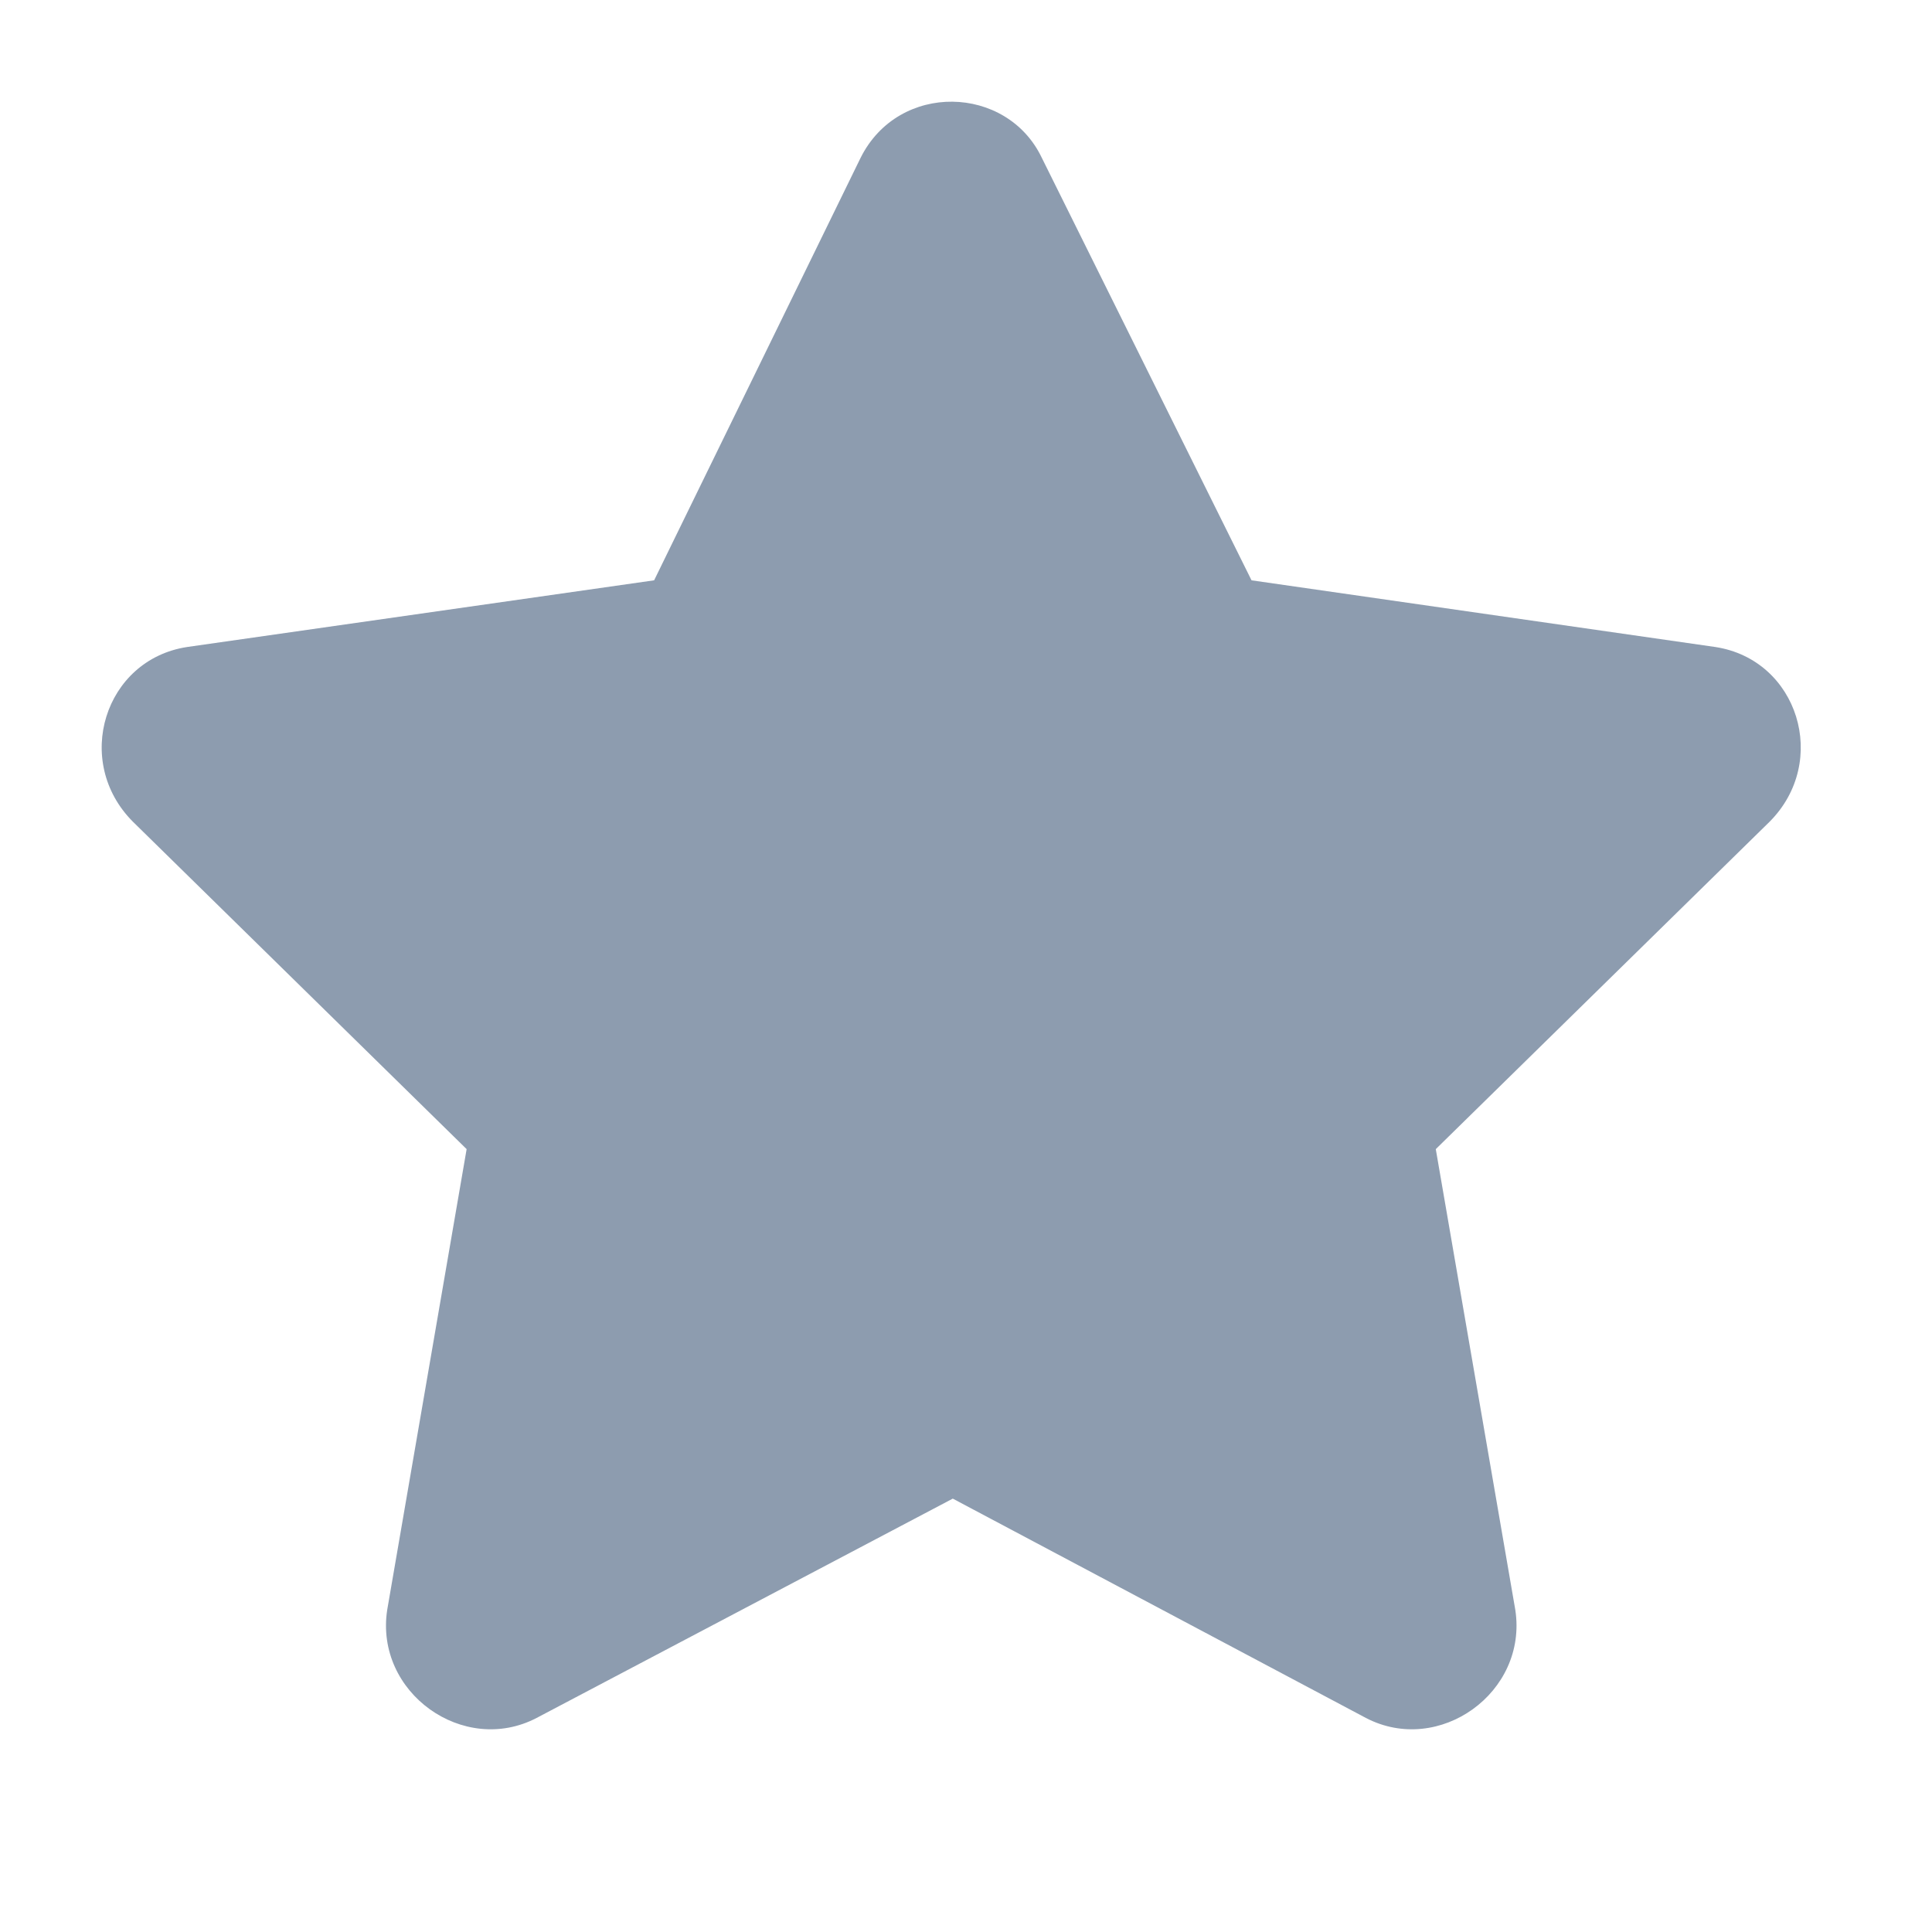
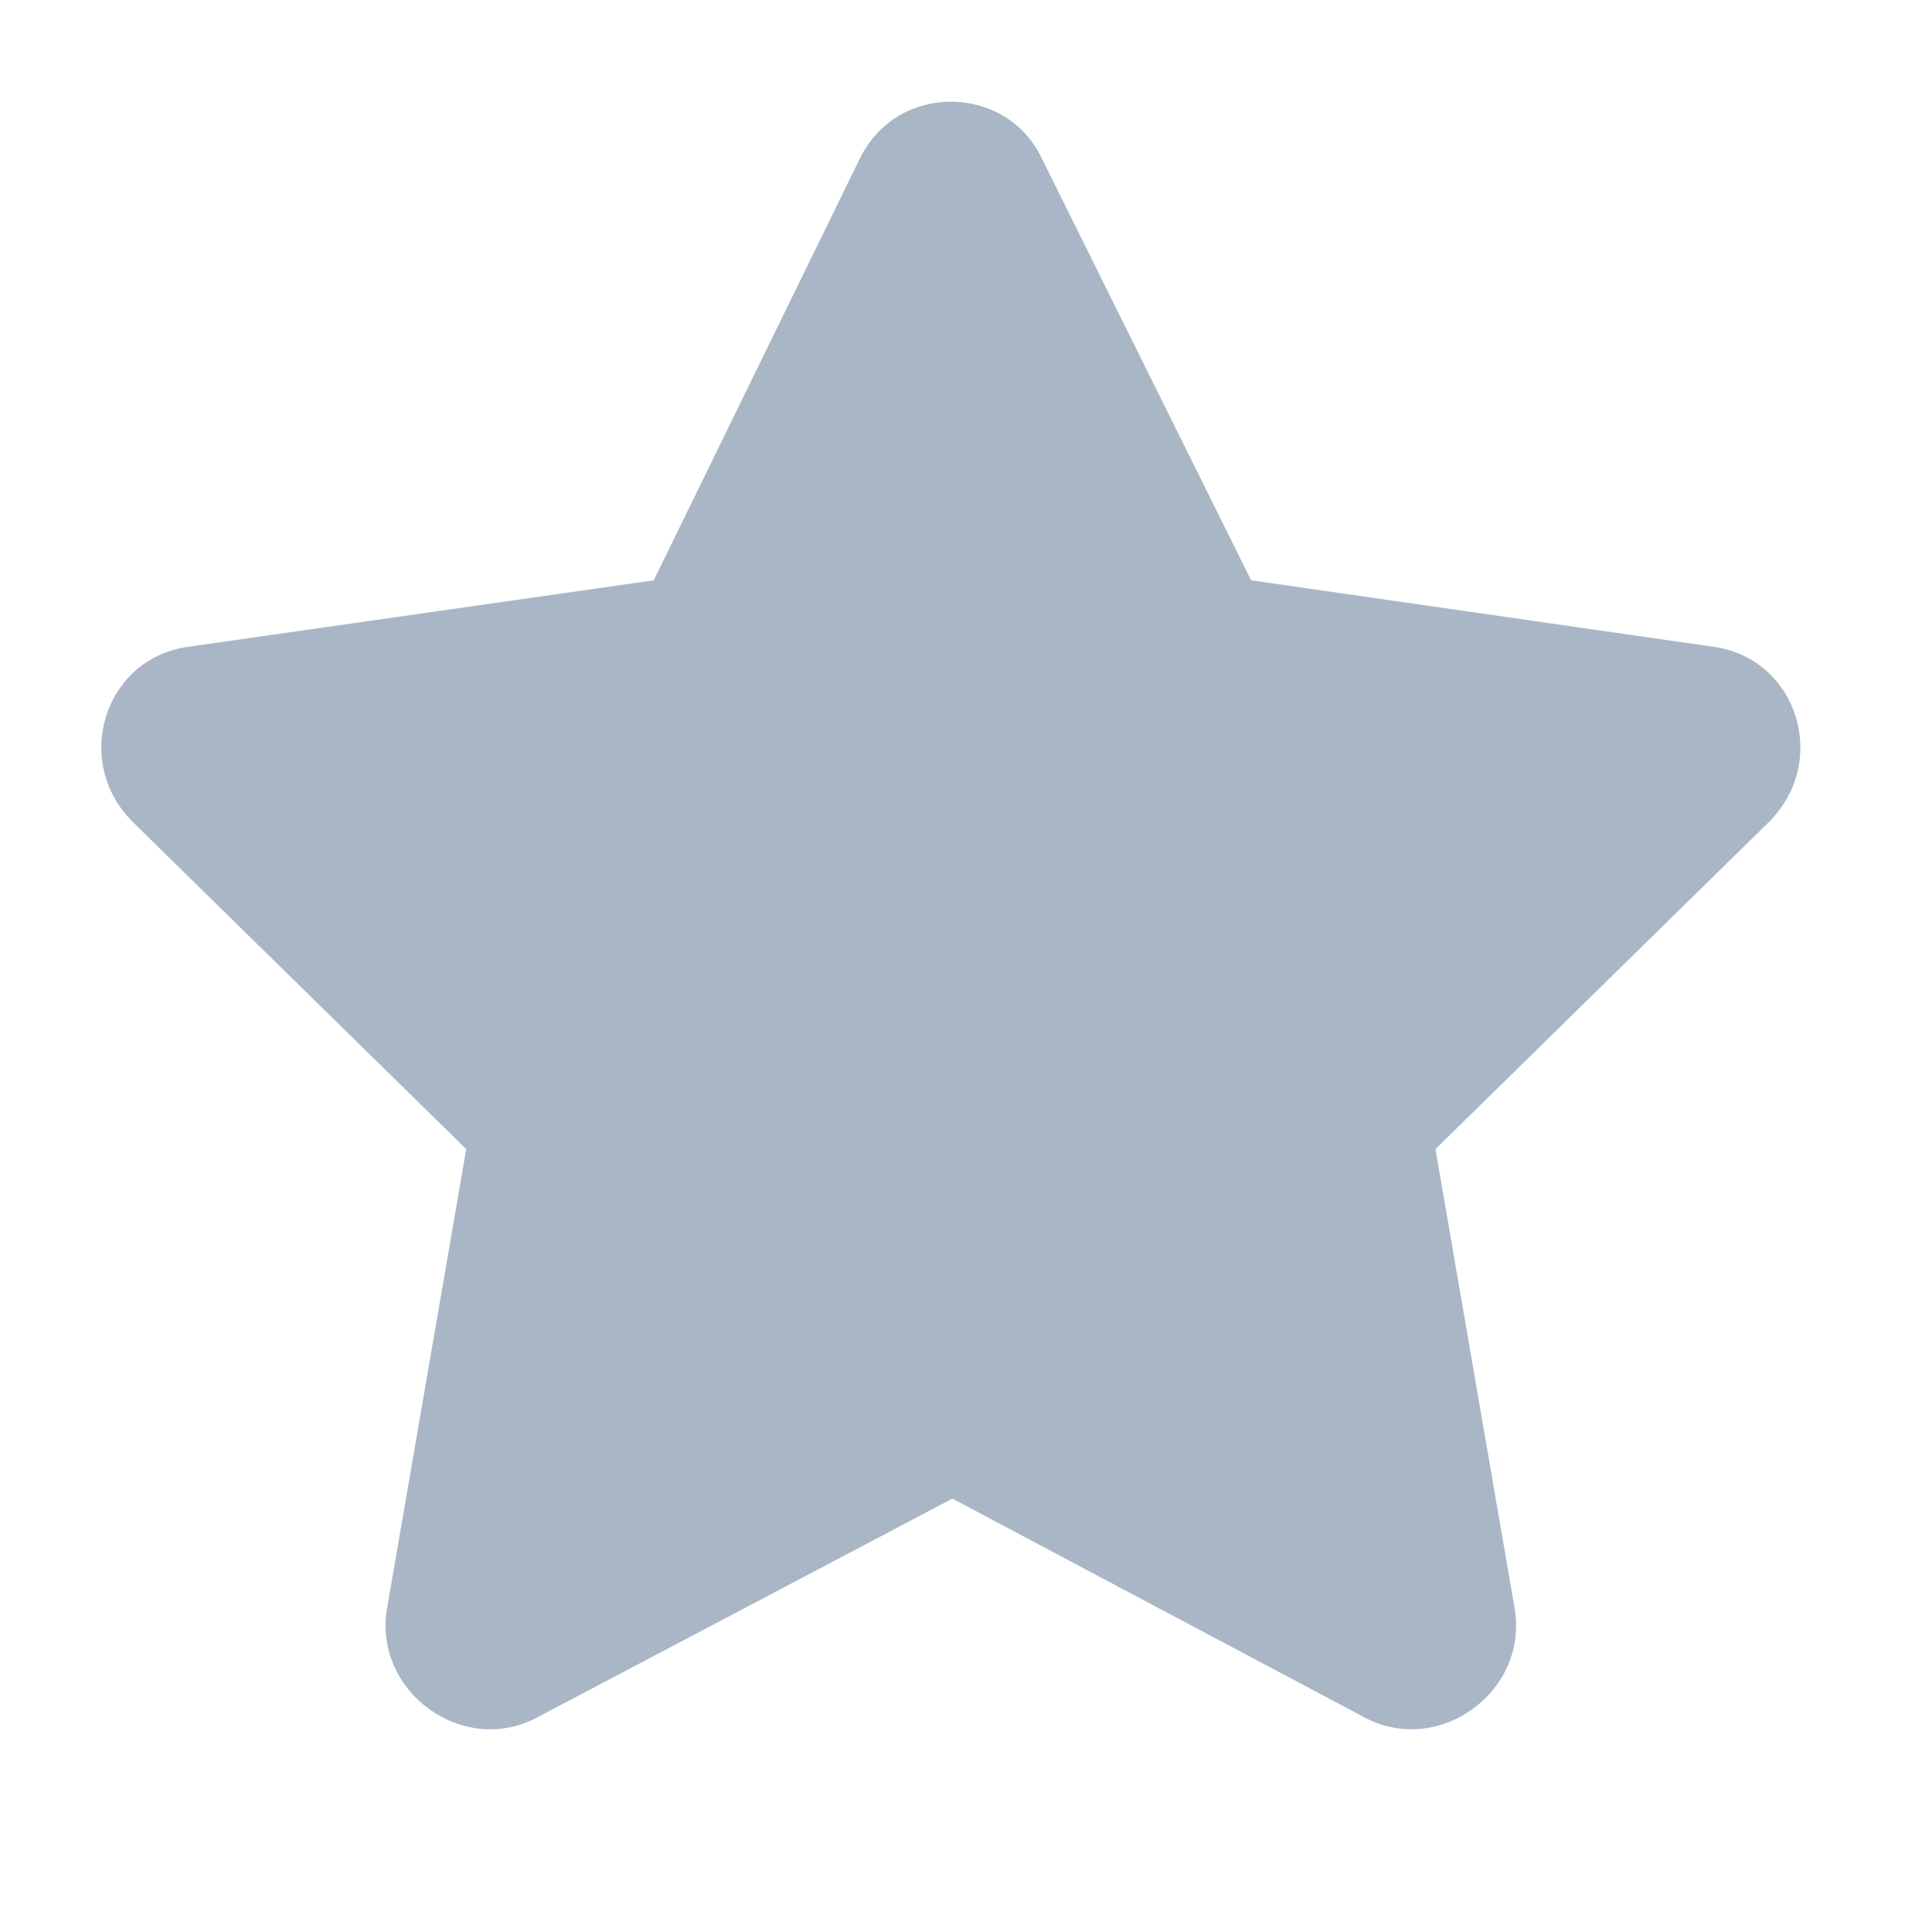
<svg xmlns="http://www.w3.org/2000/svg" width="19" height="19" viewBox="0 0 19 19" fill="none">
-   <path d="M8.464 1.551L6.433 5.707L1.839 6.363C1.027 6.488 0.714 7.488 1.308 8.082L4.589 11.301L3.808 15.832C3.683 16.645 4.558 17.27 5.277 16.895L9.37 14.738L13.433 16.895C14.152 17.27 15.027 16.645 14.902 15.832L14.12 11.301L17.402 8.082C17.995 7.488 17.683 6.488 16.87 6.363L12.308 5.707L10.245 1.551C9.902 0.832 8.839 0.801 8.464 1.551Z" fill="#8D9CAF" />
+   <path d="M8.46 1.551L6.429 5.707L1.835 6.363C1.023 6.488 0.71 7.488 1.304 8.082L4.585 11.301L3.804 15.832C3.679 16.645 4.554 17.27 5.273 16.895L9.366 14.738L13.429 16.895C14.148 17.27 15.023 16.645 14.898 15.832L14.117 11.301L17.398 8.082C17.991 7.488 17.679 6.488 16.866 6.363L12.304 5.707L10.242 1.551C9.898 0.832 8.835 0.801 8.46 1.551Z" fill="#A9B6C6" />
</svg>
